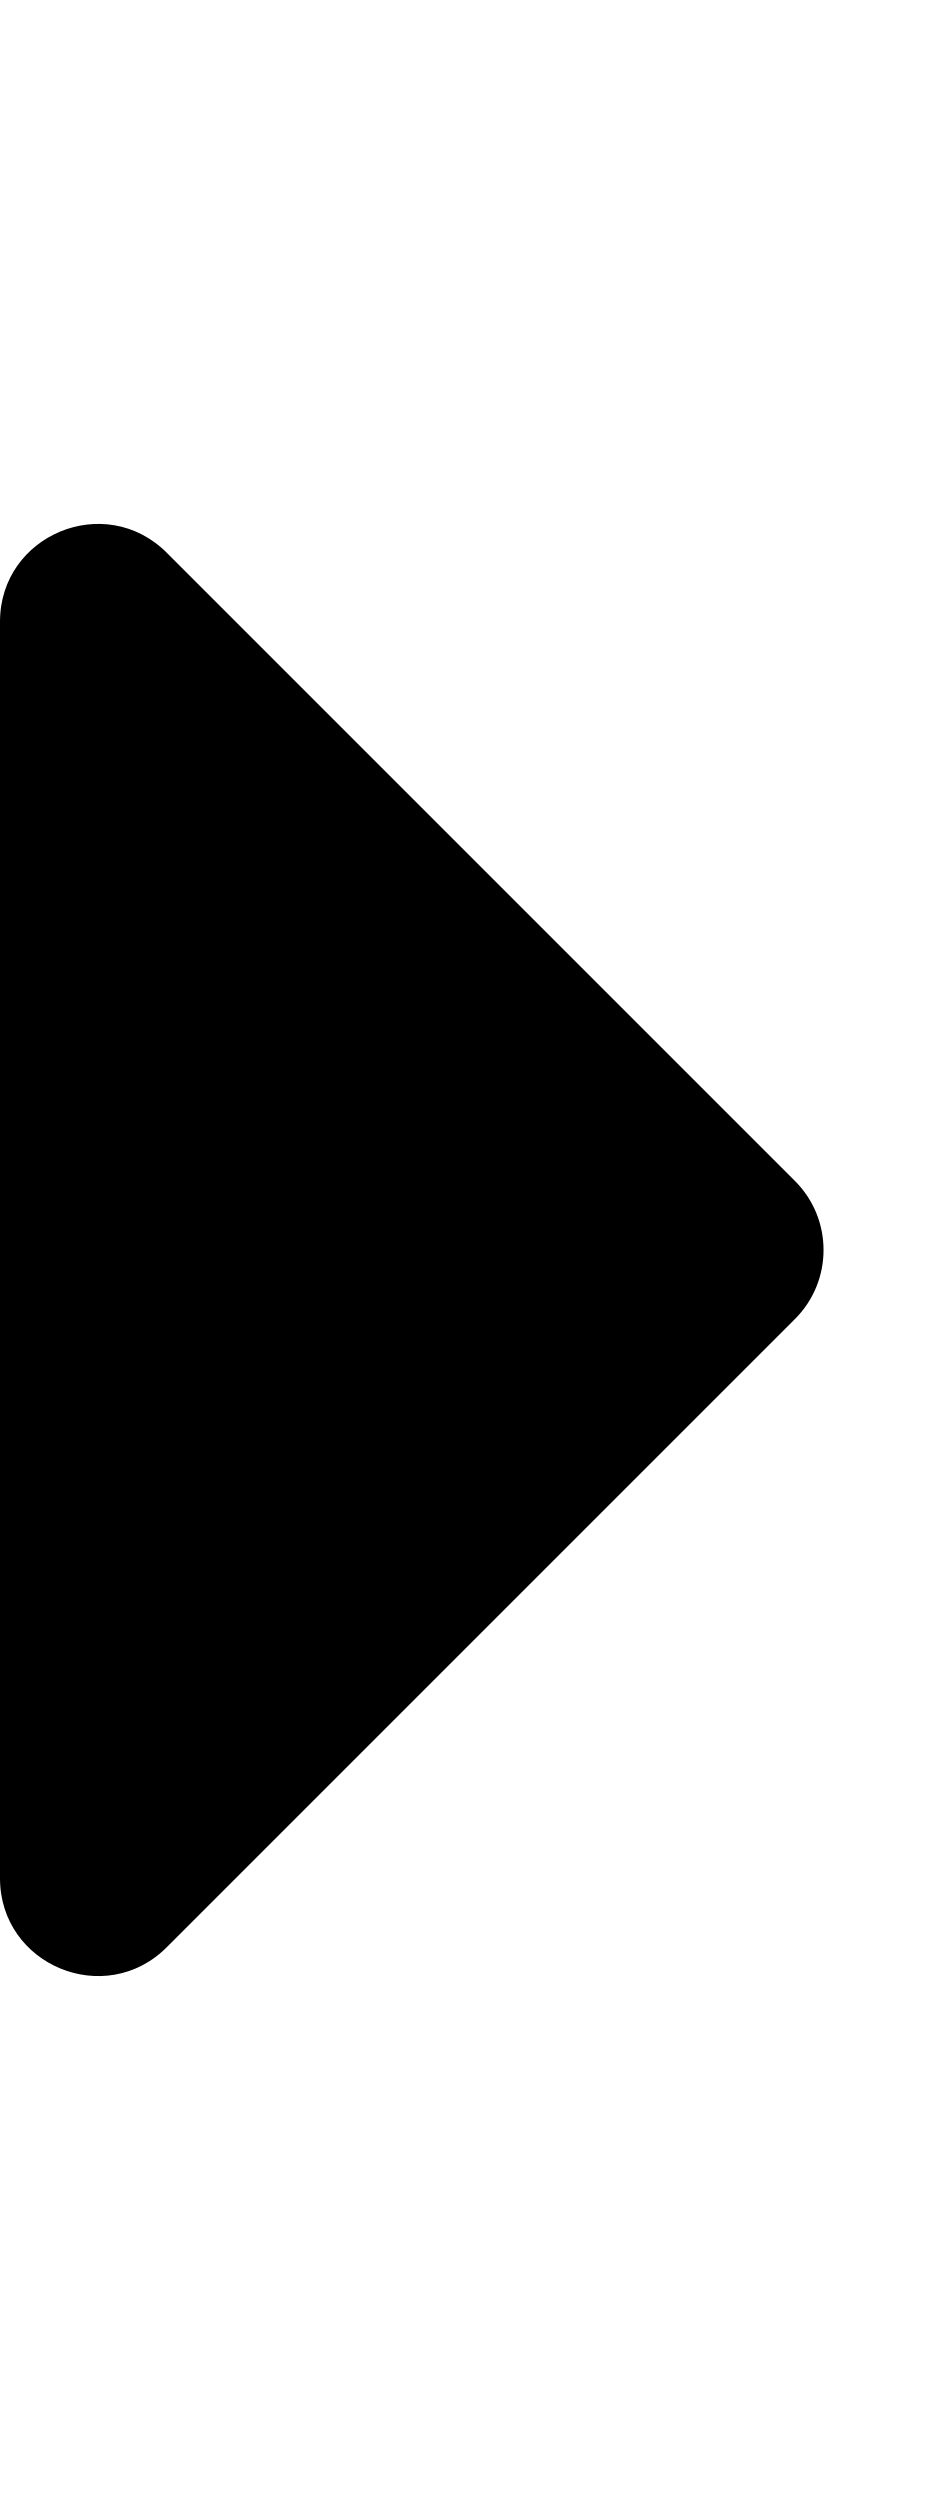
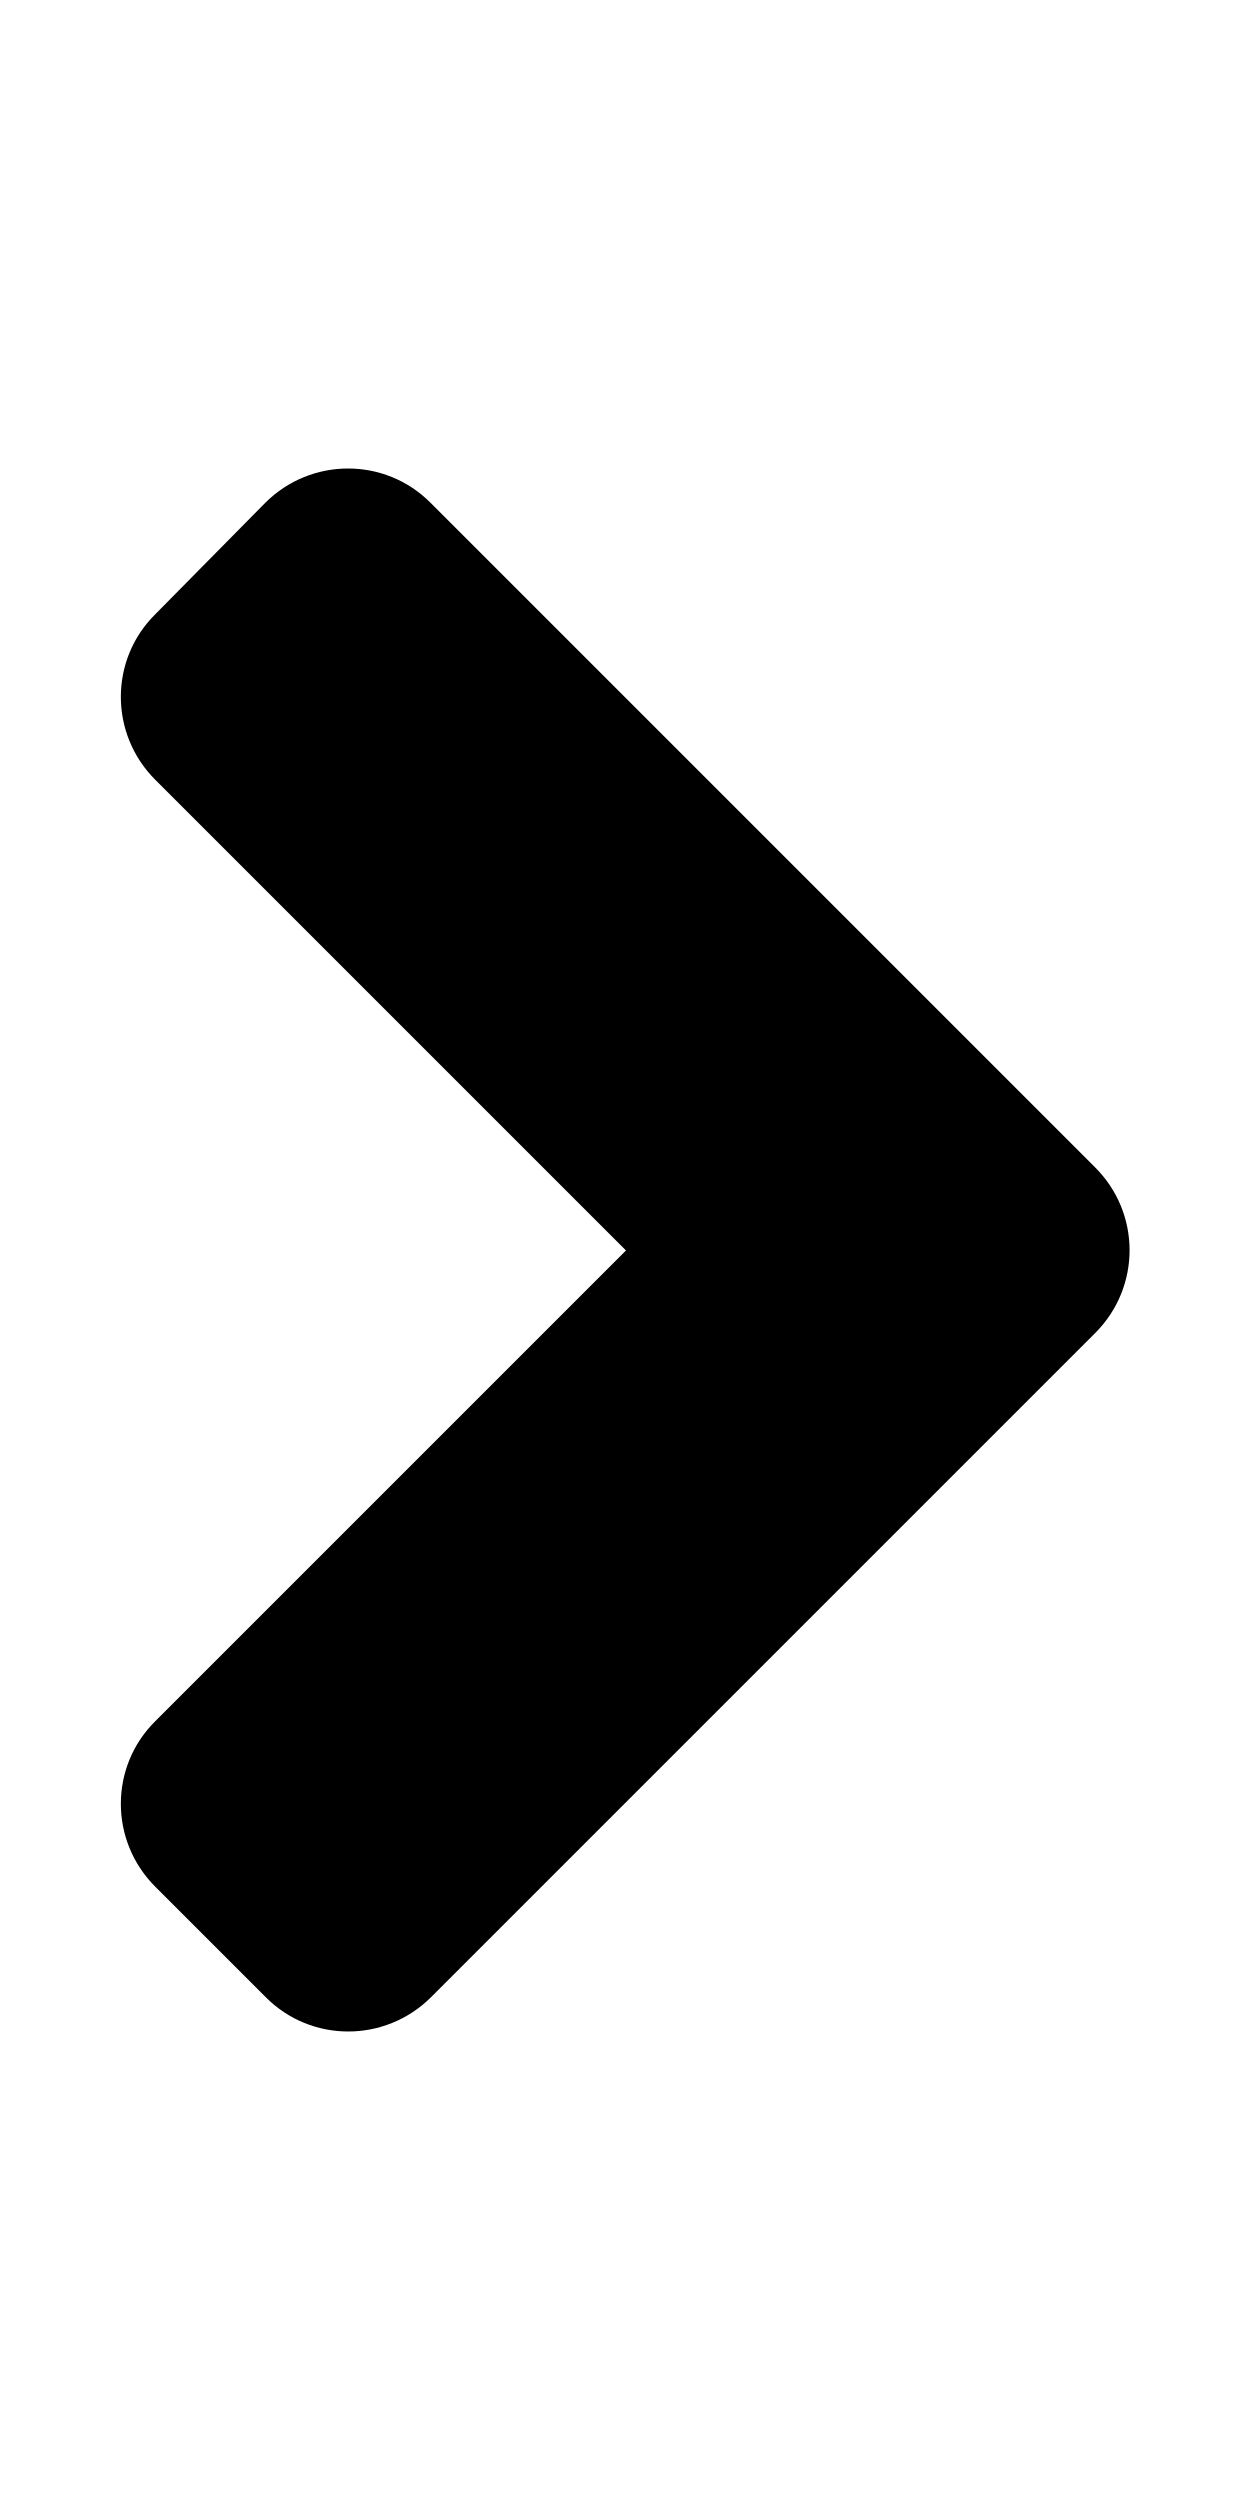
- <svg xmlns="http://www.w3.org/2000/svg" aria-hidden="true" focusable="false" data-prefix="fas" data-icon="caret-right" class="svg-inline--fa fa-caret-right fa-w-6" role="img" viewBox="0 0 192 512">
-   <path fill="currentColor" d="M0 384.662V127.338c0-17.818 21.543-26.741 34.142-14.142l128.662 128.662c7.81 7.81 7.81 20.474 0 28.284L34.142 398.804C21.543 411.404 0 402.48 0 384.662z" />
+ <svg xmlns="http://www.w3.org/2000/svg" aria-hidden="true" focusable="false" data-prefix="fas" data-icon="angle-right" class="svg-inline--fa fa-angle-right fa-w-8" role="img" viewBox="0 0 256 512">
+   <path fill="currentColor" d="M224.3 273l-136 136c-9.4 9.4-24.6 9.4-33.9 0l-22.6-22.6c-9.4-9.4-9.4-24.6 0-33.9l96.4-96.4-96.4-96.4c-9.4-9.4-9.4-24.6 0-33.9L54.3 103c9.4-9.4 24.6-9.4 33.9 0l136 136c9.5 9.4 9.5 24.6.1 34z" />
</svg>
